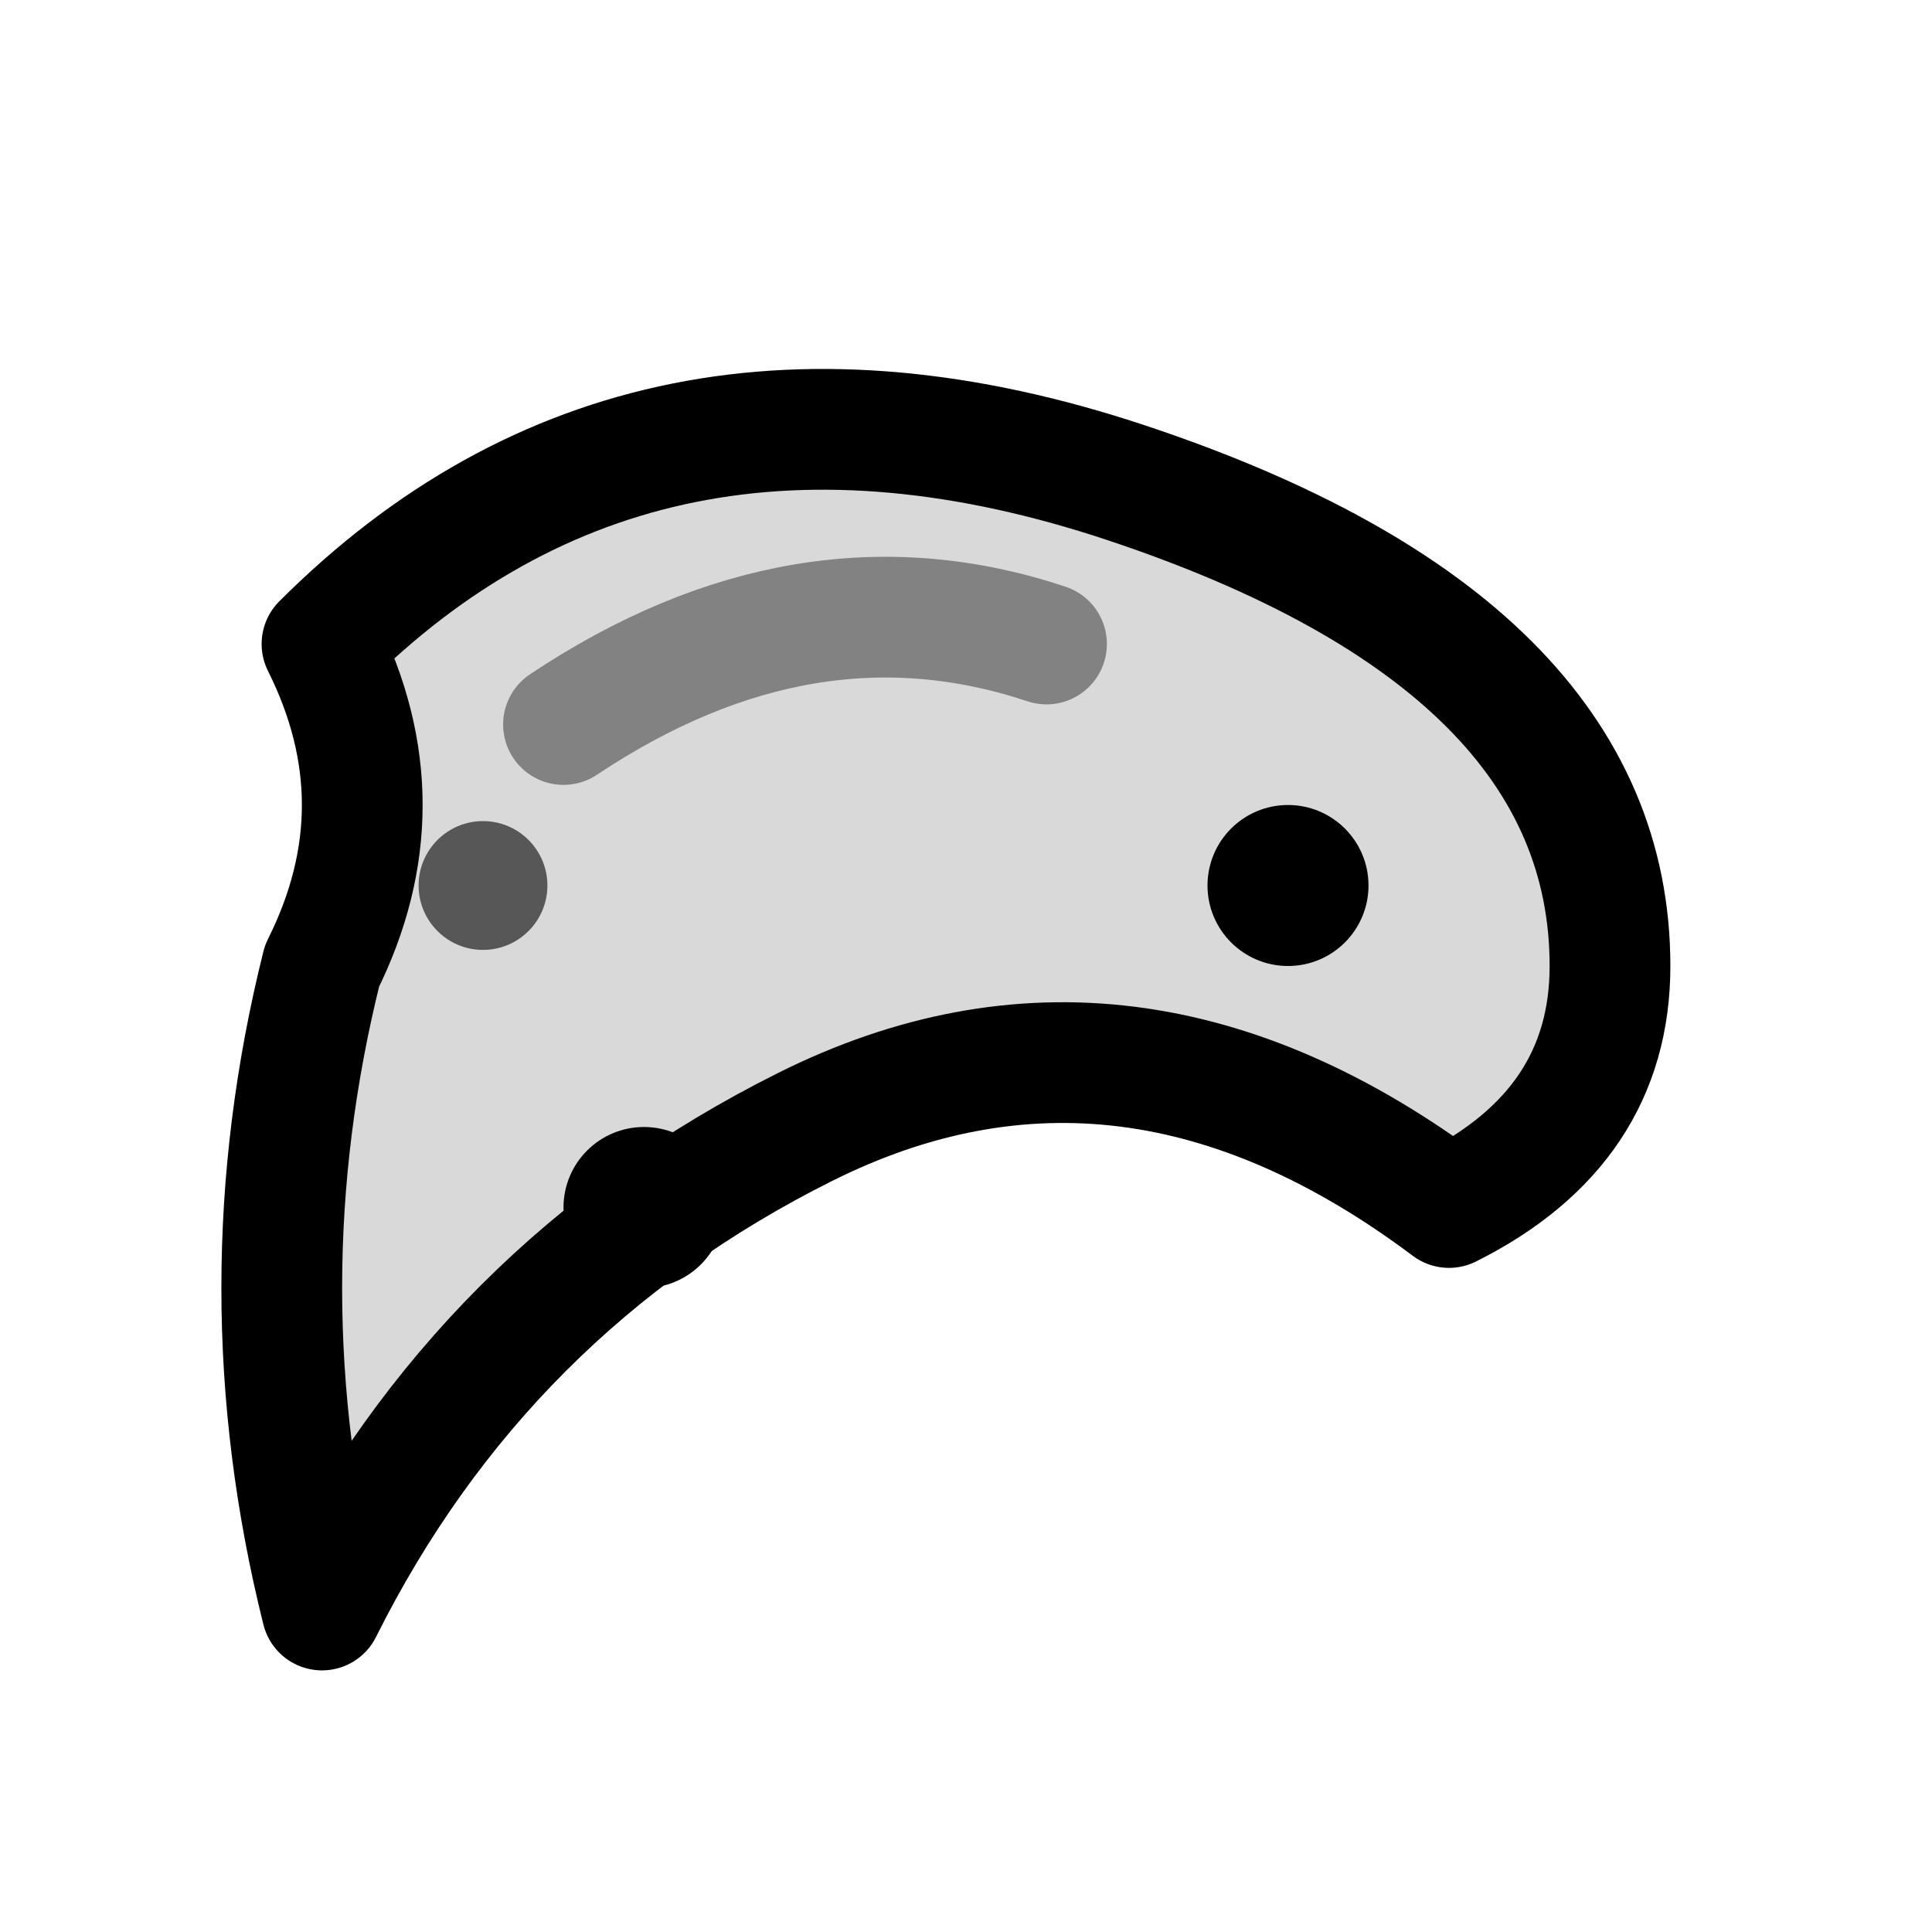
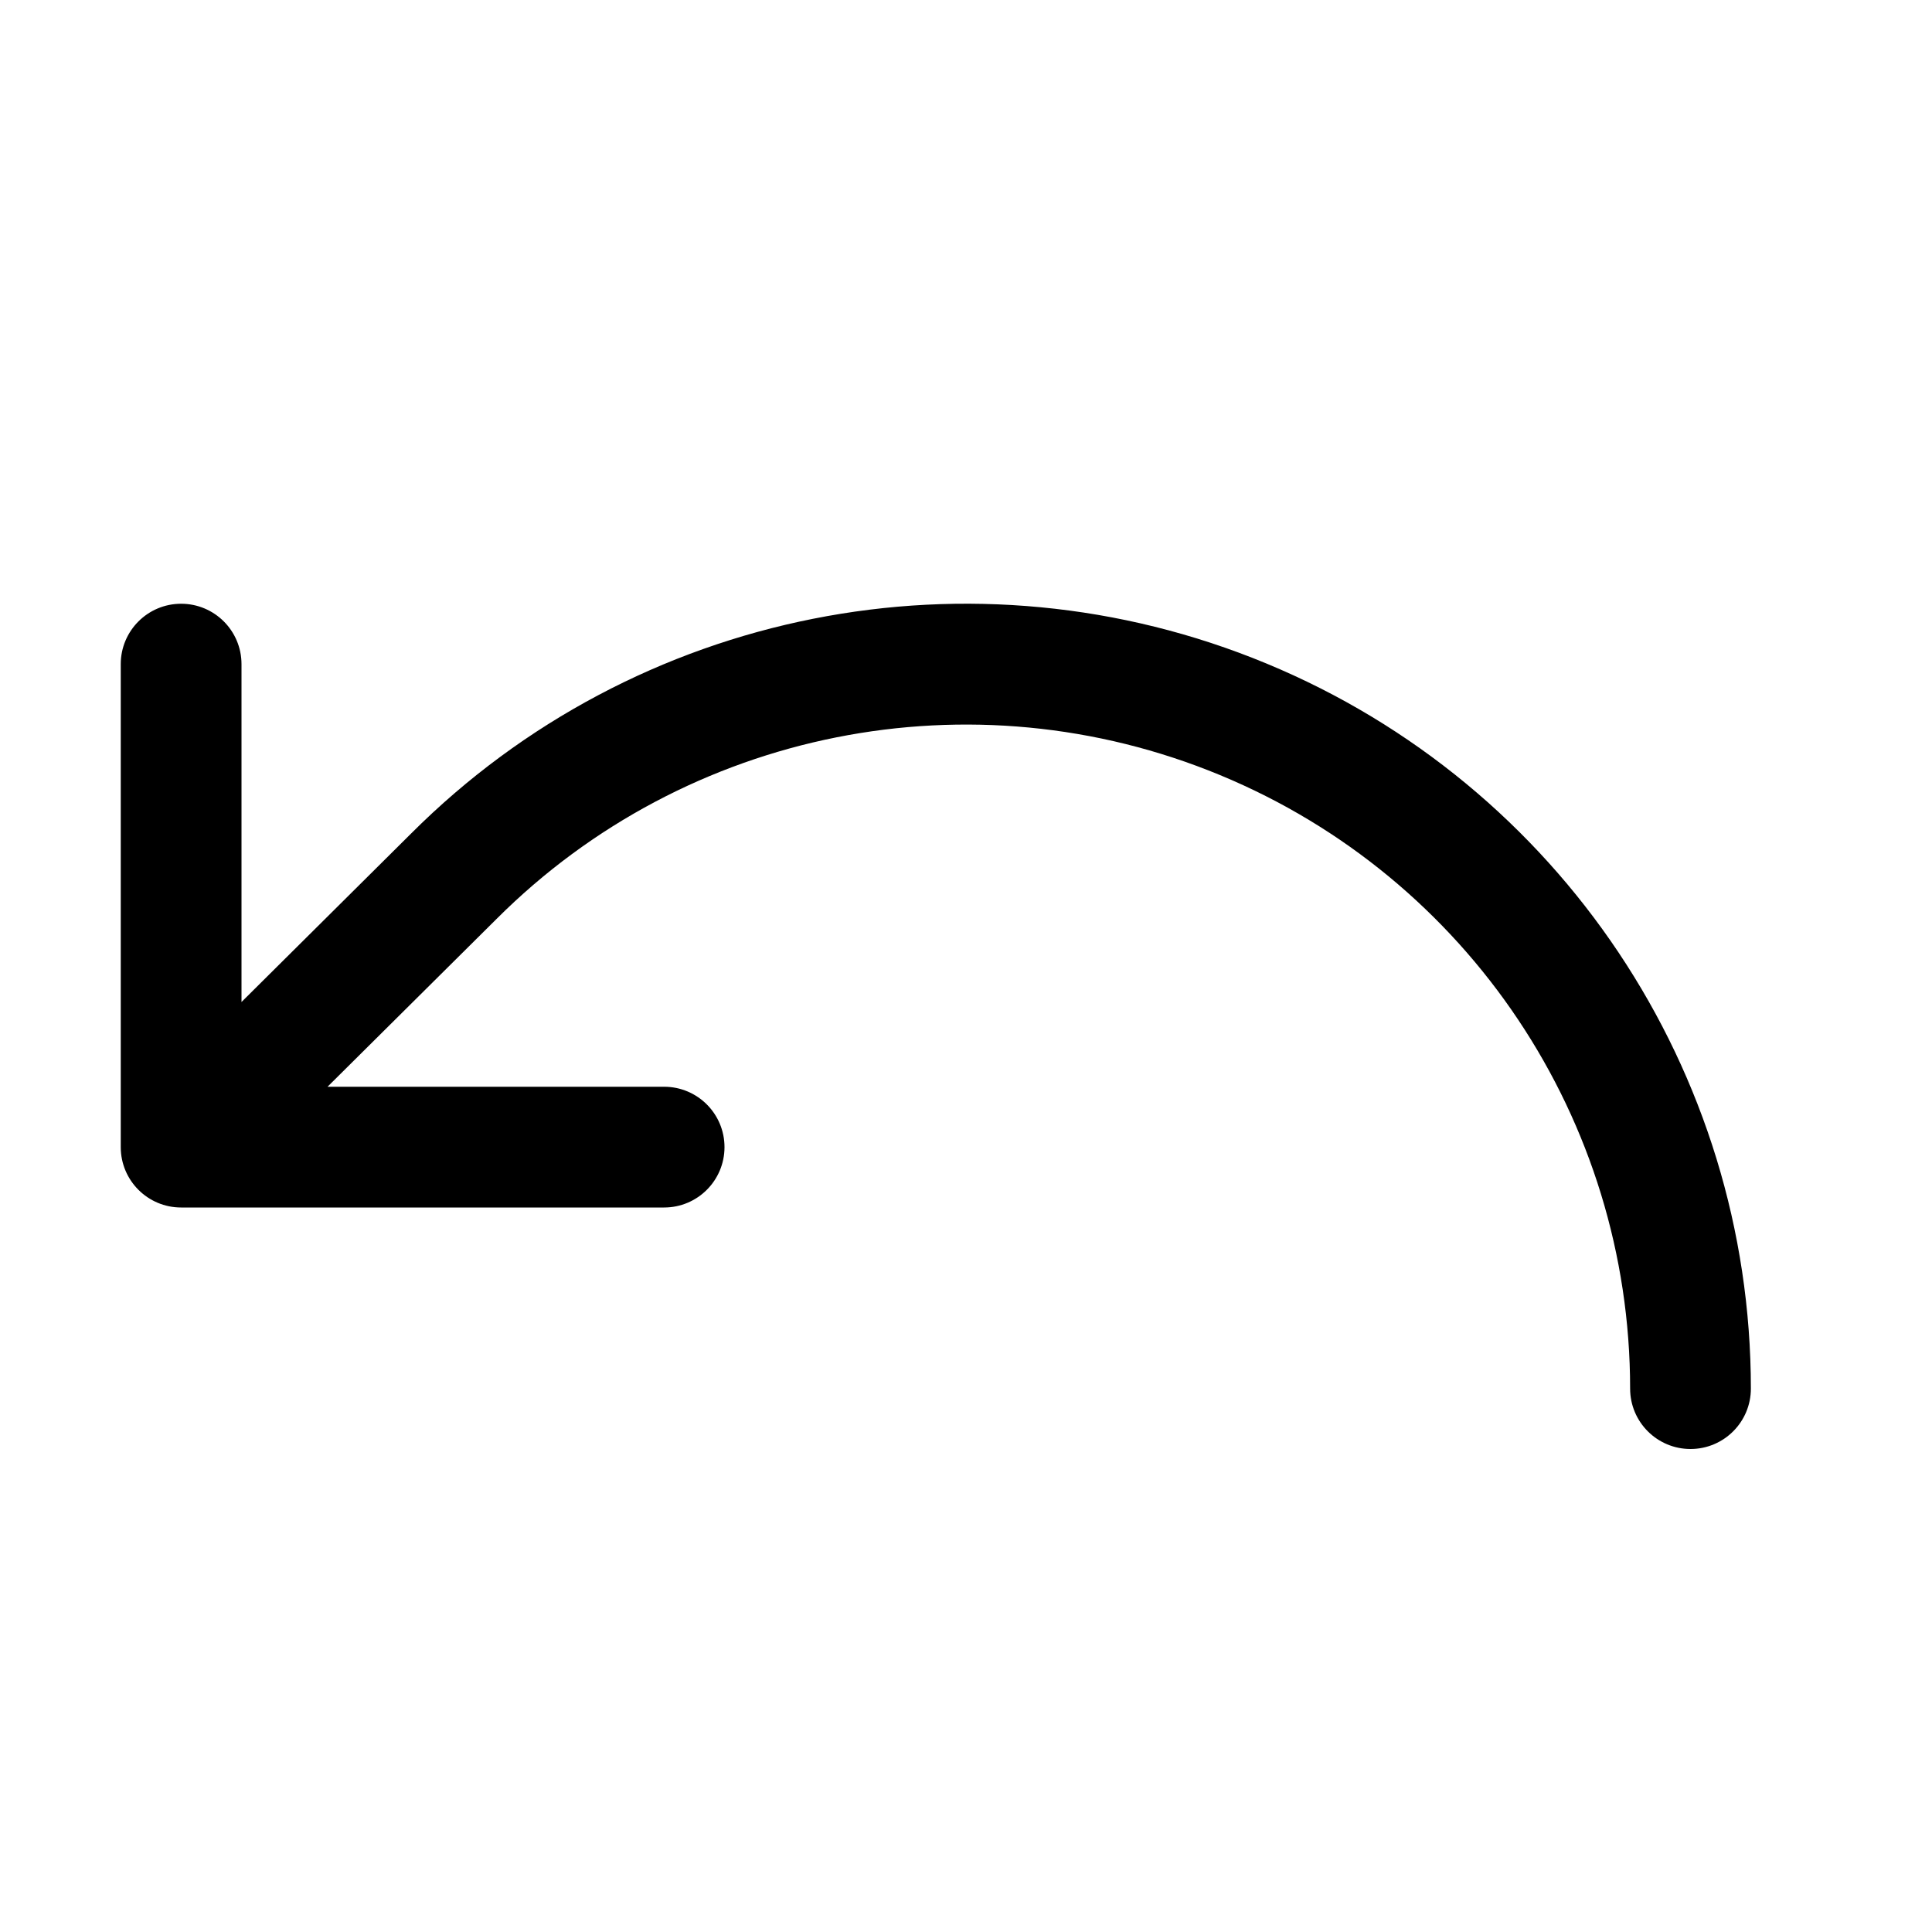
- <svg xmlns="http://www.w3.org/2000/svg" width="24" height="24" viewBox="0 0 24 24" fill="none">
-   <path d="M4 8 Q8 4, 14 6 Q20 8, 20 12 Q20 14, 18 15 Q14 12, 10 14 Q6 16, 4 20 Q3 16, 4 12 Q5 10, 4 8 Z" fill="currentColor" opacity="0.15" transform="translate(0.5, 0.5)" />
-   <path d="M4 8 Q8 4, 14 6 Q20 8, 20 12 Q20 14, 18 15 Q14 12, 10 14 Q6 16, 4 20 Q3 16, 4 12 Q5 10, 4 8 Z" stroke="currentColor" stroke-width="1.5" stroke-linecap="round" stroke-linejoin="round" />
-   <path d="M7 9 Q10 7, 13 8" stroke="currentColor" stroke-width="1.5" stroke-linecap="round" opacity="0.4" />
-   <circle cx="16" cy="11" r="1" fill="currentColor" />
-   <circle cx="8" cy="15" r="1" fill="currentColor" />
-   <circle cx="6" cy="11" r="0.8" fill="currentColor" opacity="0.6" />
+ <svg xmlns="http://www.w3.org/2000/svg" viewBox="0 0 256 256" fill="none">
+   <path fill="currentColor" d="M232,184a8,8,0,0,1-16,0A88,88,0,0,0,65.78,121.78L43.4,144H88a8,8,0,0,1,0,16H24a8,8,0,0,1-8-8V88a8,8,0,0,1,16,0v44.77l22.48-22.33A104,104,0,0,1,232,184Z" />
</svg>
